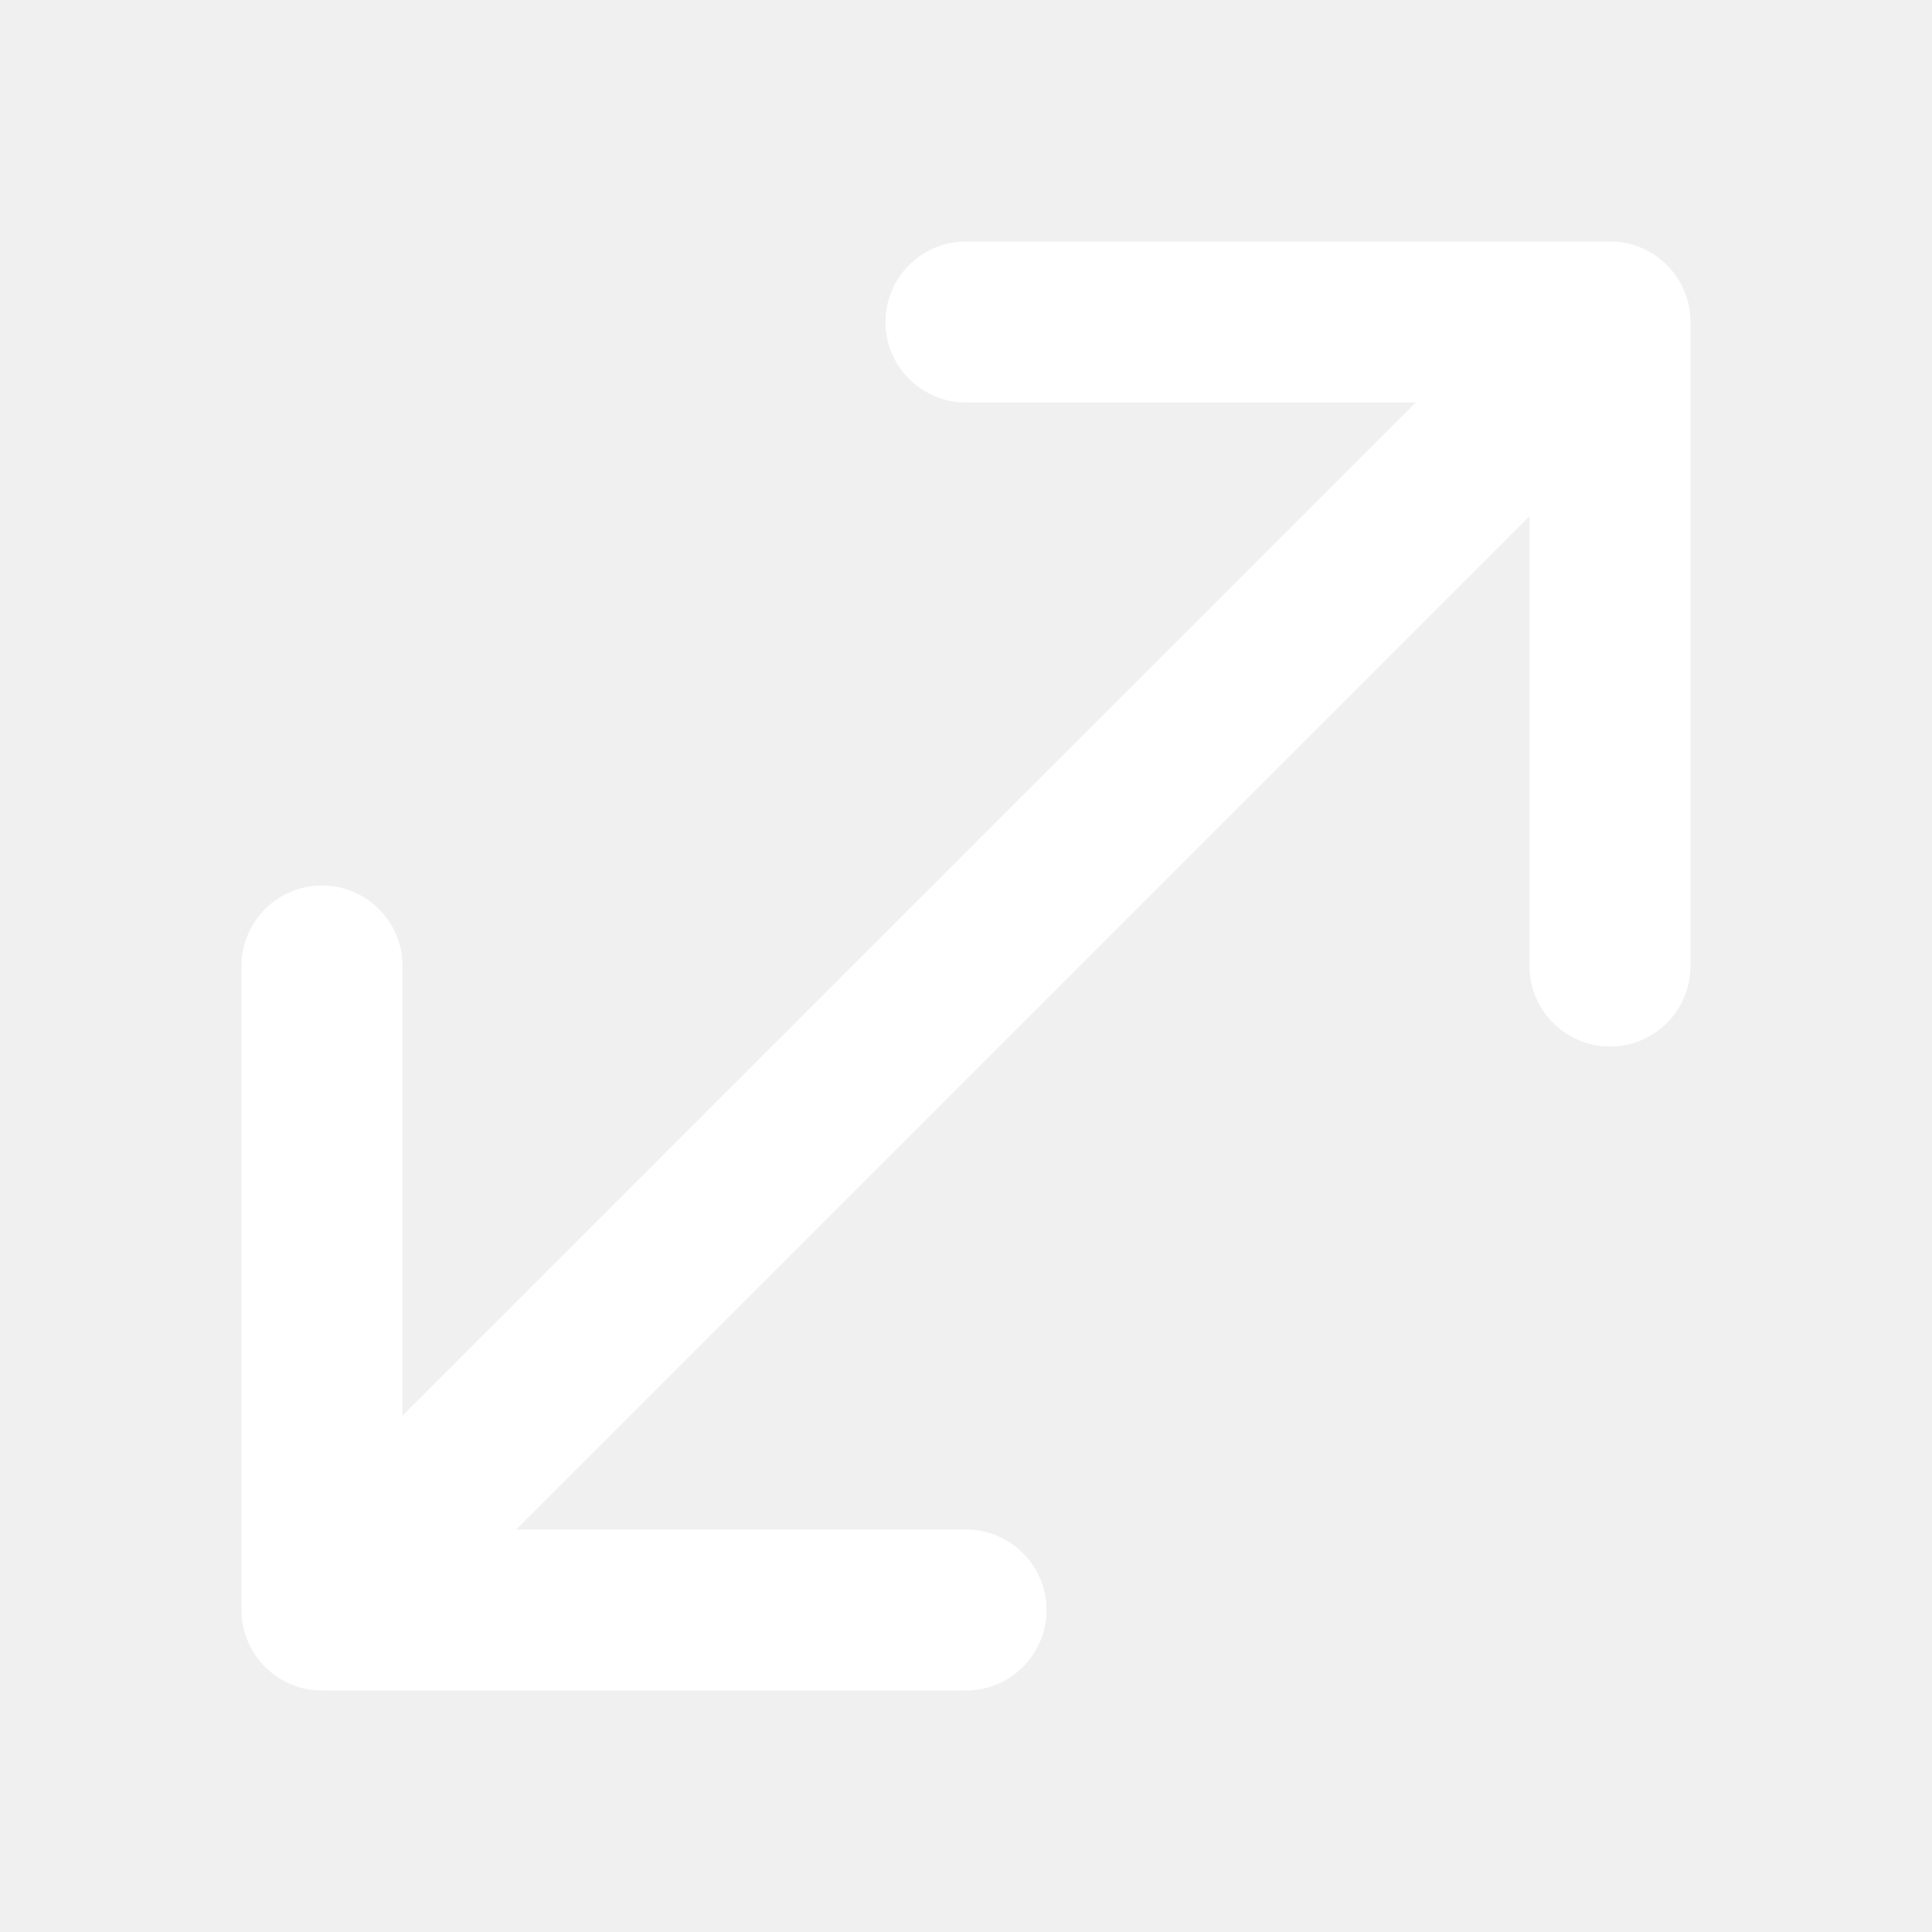
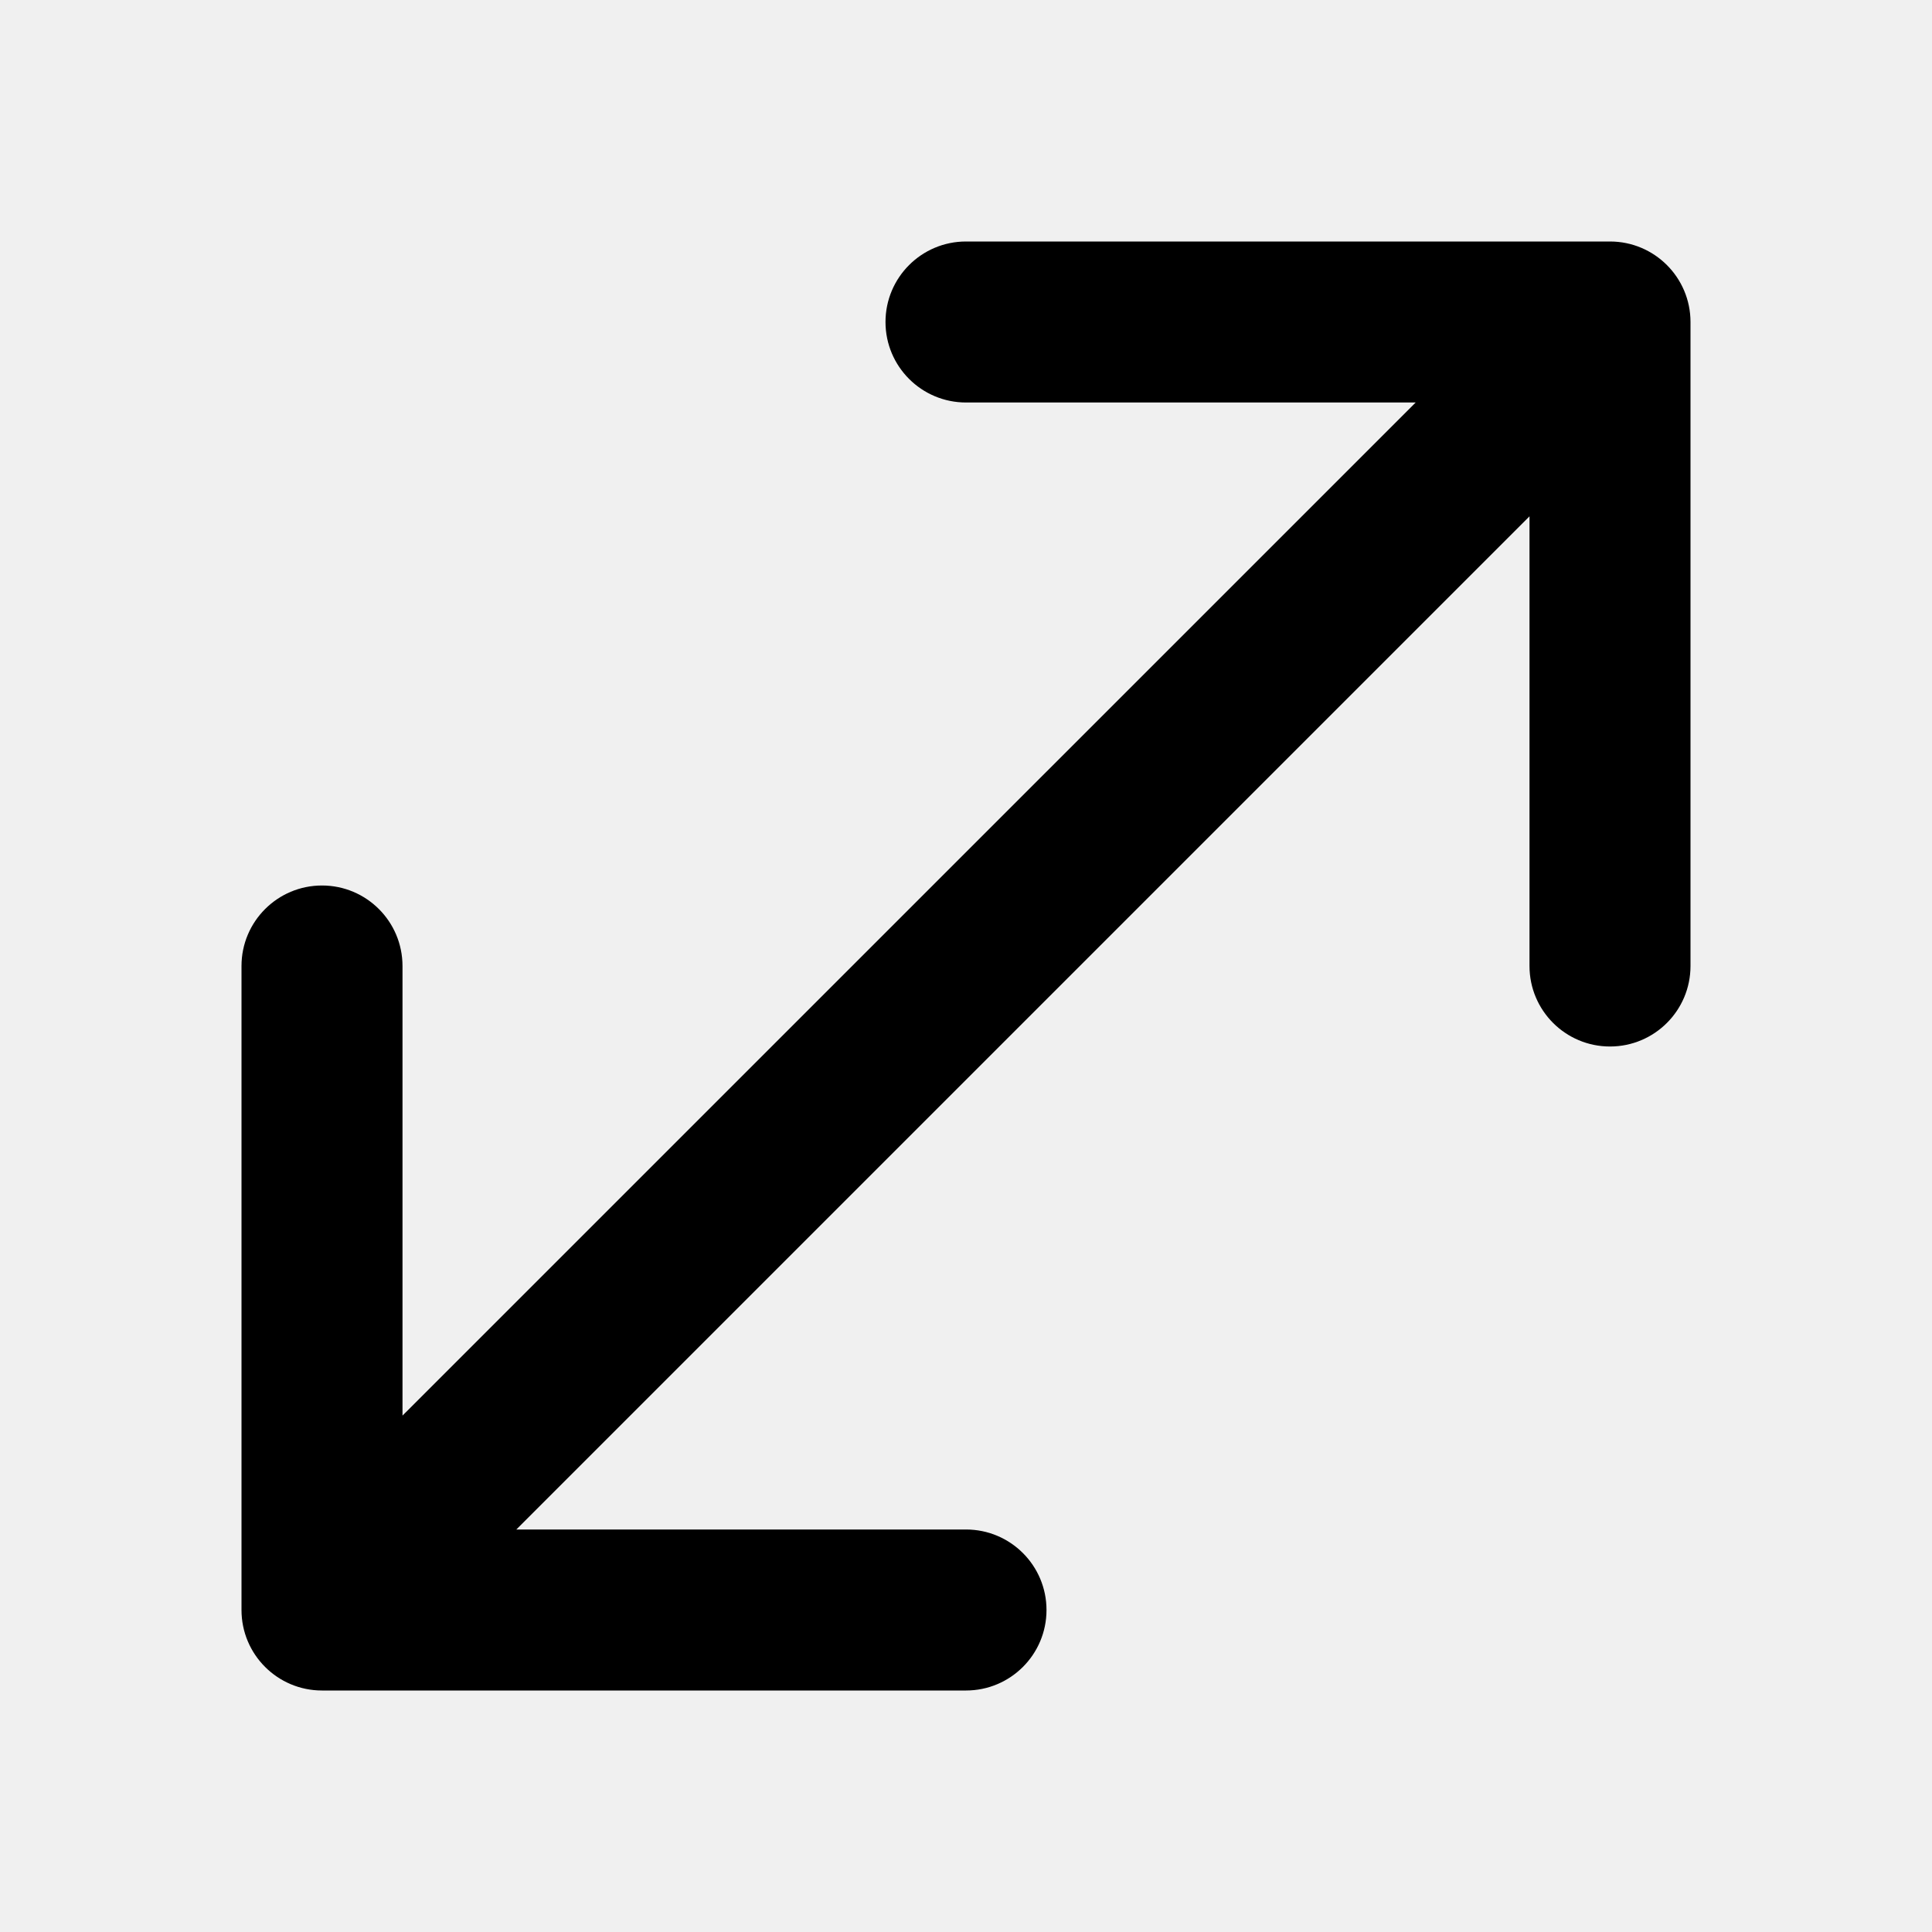
- <svg xmlns="http://www.w3.org/2000/svg" fill="white" width="800px" height="800px" viewBox="0 0 24 24">
+ <svg xmlns="http://www.w3.org/2000/svg" fill="black" width="800px" height="800px" viewBox="0 0 24 24">
  <path d="M3,20V12a1,1,0,0,1,2,0v5.585L17.586,5H12a1,1,0,0,1,0-2h8a1,1,0,0,1,1,1v8a1,1,0,0,1-2,0V6.414L6.414,19H12a1,1,0,0,1,0,2H4A1,1,0,0,1,3,20Z" />
</svg>
